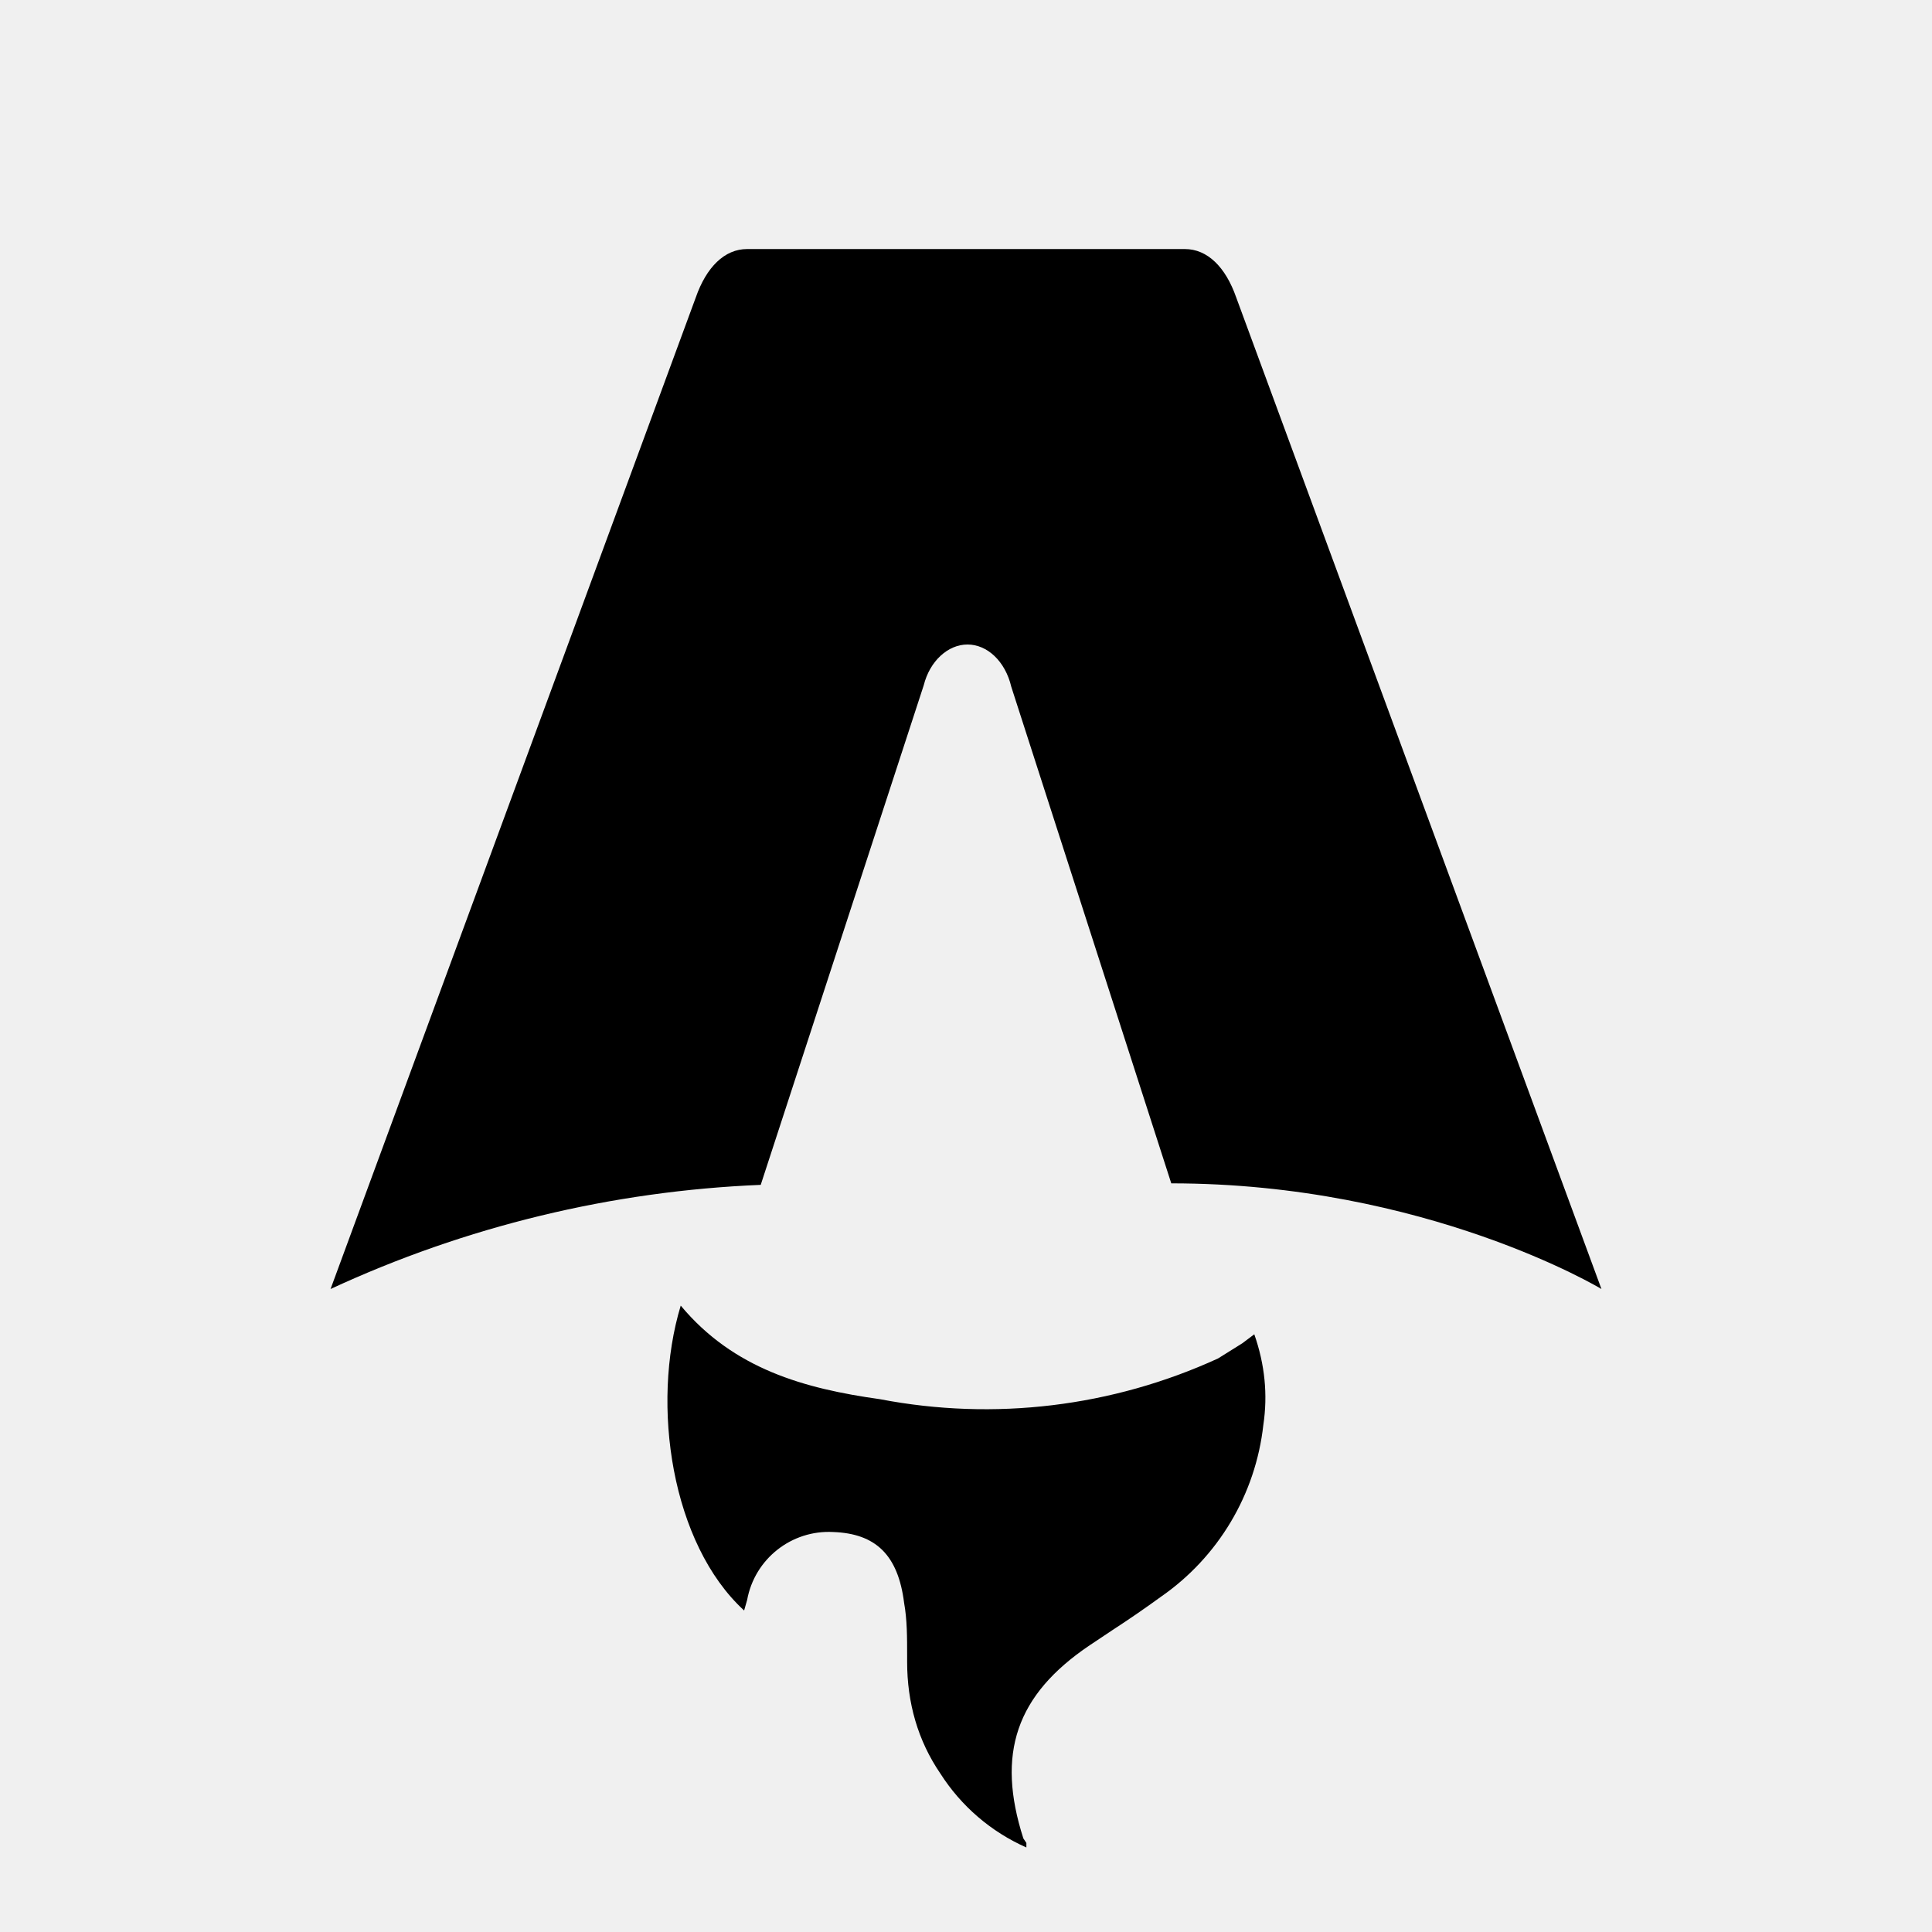
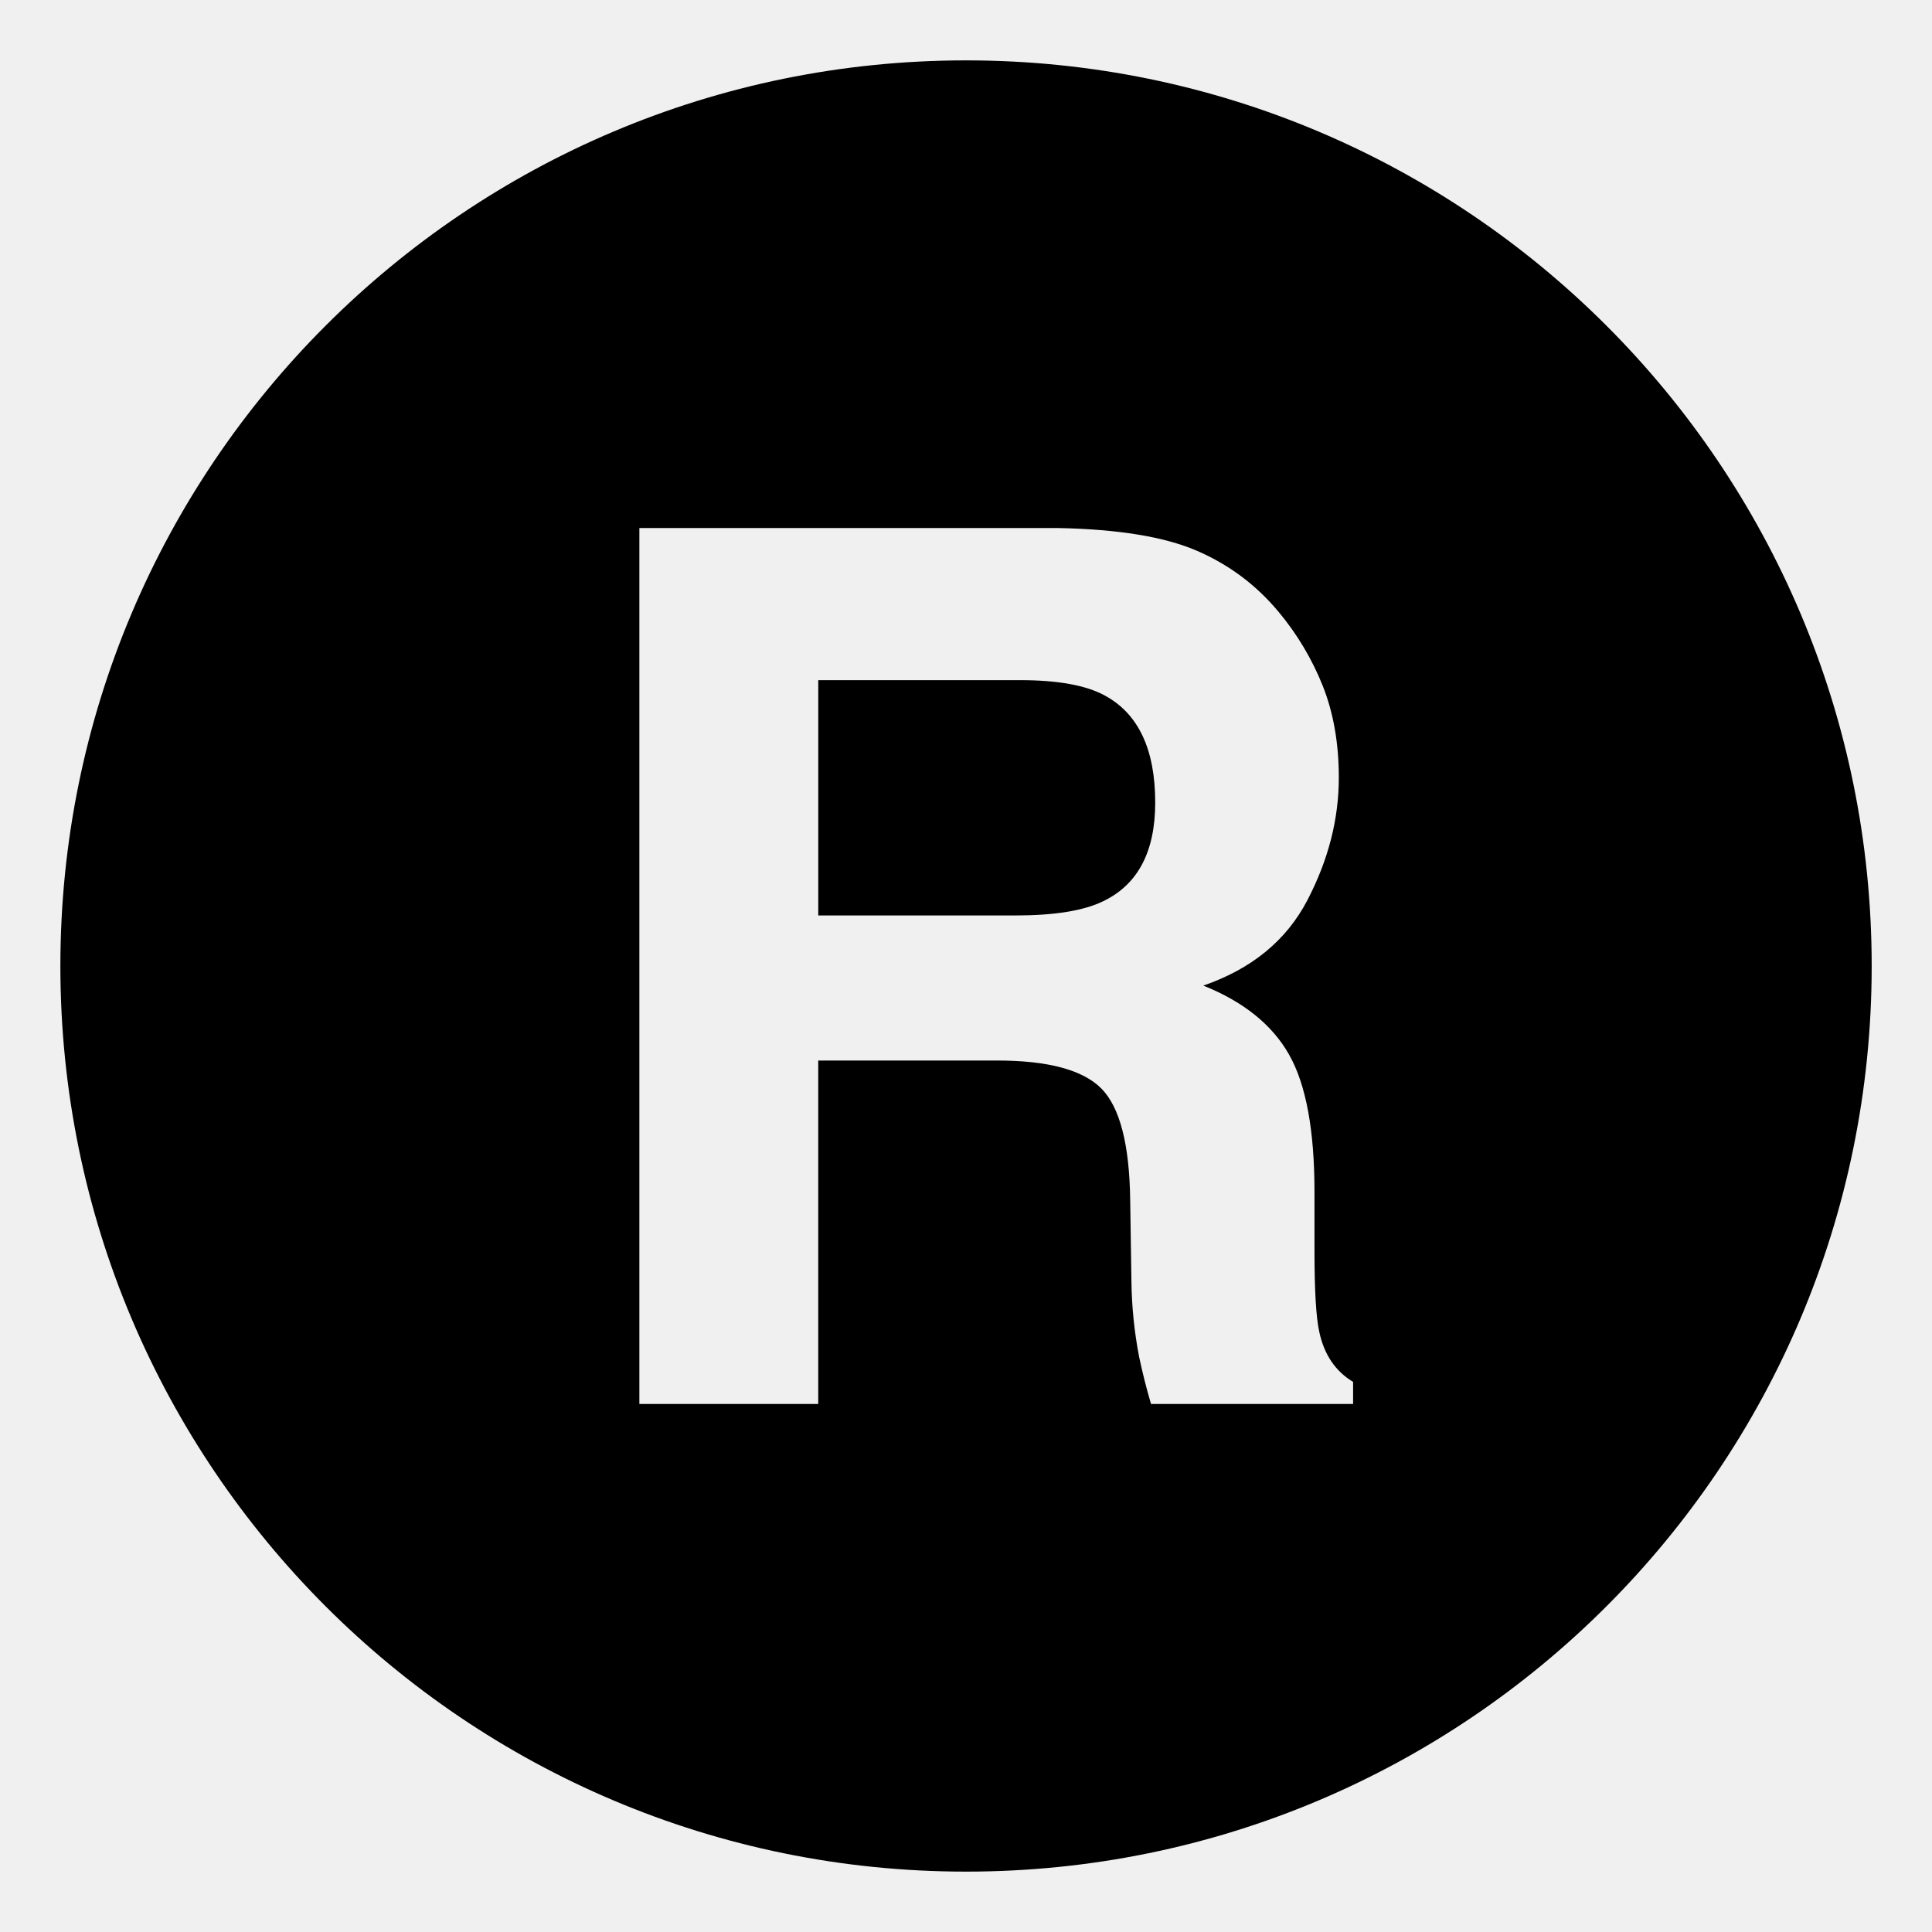
- <svg xmlns="http://www.w3.org/2000/svg" fill="none" viewBox="0 0 128 128">
-   <path d="M50.4 78.5a75.1 75.1 0 0 0-28.5 6.9l24.2-65.7c.7-2 1.9-3.2 3.4-3.2h29c1.5 0 2.7 1.2 3.4 3.2l24.2 65.7s-11.6-7-28.5-7L67 45.5c-.4-1.7-1.6-2.8-2.9-2.8-1.3 0-2.5 1.1-2.9 2.7L50.4 78.5Zm-1.1 28.2Zm-4.2-20.2c-2 6.6-.6 15.8 4.2 20.2a17.5 17.5 0 0 1 .2-.7 5.5 5.5 0 0 1 5.7-4.5c2.8.1 4.3 1.5 4.7 4.7.2 1.1.2 2.3.2 3.5v.4c0 2.7.7 5.2 2.2 7.4a13 13 0 0 0 5.7 4.9v-.3l-.2-.3c-1.8-5.6-.5-9.5 4.4-12.8l1.5-1a73 73 0 0 0 3.2-2.2 16 16 0 0 0 6.8-11.4c.3-2 .1-4-.6-6l-.8.6-1.6 1a37 37 0 0 1-22.4 2.7c-5-.7-9.7-2-13.2-6.2Z" />
-   <style>
-         path { fill: #000; }
-         @media (prefers-color-scheme: dark) {
-             path { fill: #FFF; }
-         }
-     </style>
+ <svg xmlns="http://www.w3.org/2000/svg" width="800px" height="800px" viewBox="0 0 64 64" aria-hidden="true" role="img" class="iconify iconify--emojione-monotone" preserveAspectRatio="xMidYMid meet">
+   <path d="M36.604 23.043c-.623-.342-1.559-.512-2.805-.512h-6.693v7.795h6.525c1.295 0 2.268-.156 2.916-.473c1.146-.551 1.721-1.639 1.721-3.268c0-1.757-.555-2.939-1.664-3.542" fill="#000000" />
+   <path d="M32.002 2C15.434 2 2 15.432 2 32s13.434 30 30.002 30s30-13.432 30-30s-13.432-30-30-30m12.82 44.508h-6.693a20.582 20.582 0 0 1-.393-1.555a14.126 14.126 0 0 1-.256-2.5l-.041-2.697c-.023-1.85-.344-3.084-.959-3.701c-.613-.615-1.766-.924-3.453-.924h-5.922v11.377H21.18V17.492h13.879c1.984.039 3.51.289 4.578.748s1.975 1.135 2.717 2.027a9.07 9.07 0 0 1 1.459 2.441c.357.893.537 1.908.537 3.051c0 1.379-.348 2.732-1.043 4.064s-1.844 2.273-3.445 2.826c1.338.537 2.287 1.303 2.844 2.293c.559.99.838 2.504.838 4.537v1.949c0 1.324.053 2.225.16 2.697c.16.748.533 1.299 1.119 1.652v.731z" fill="#000000" />
</svg>
